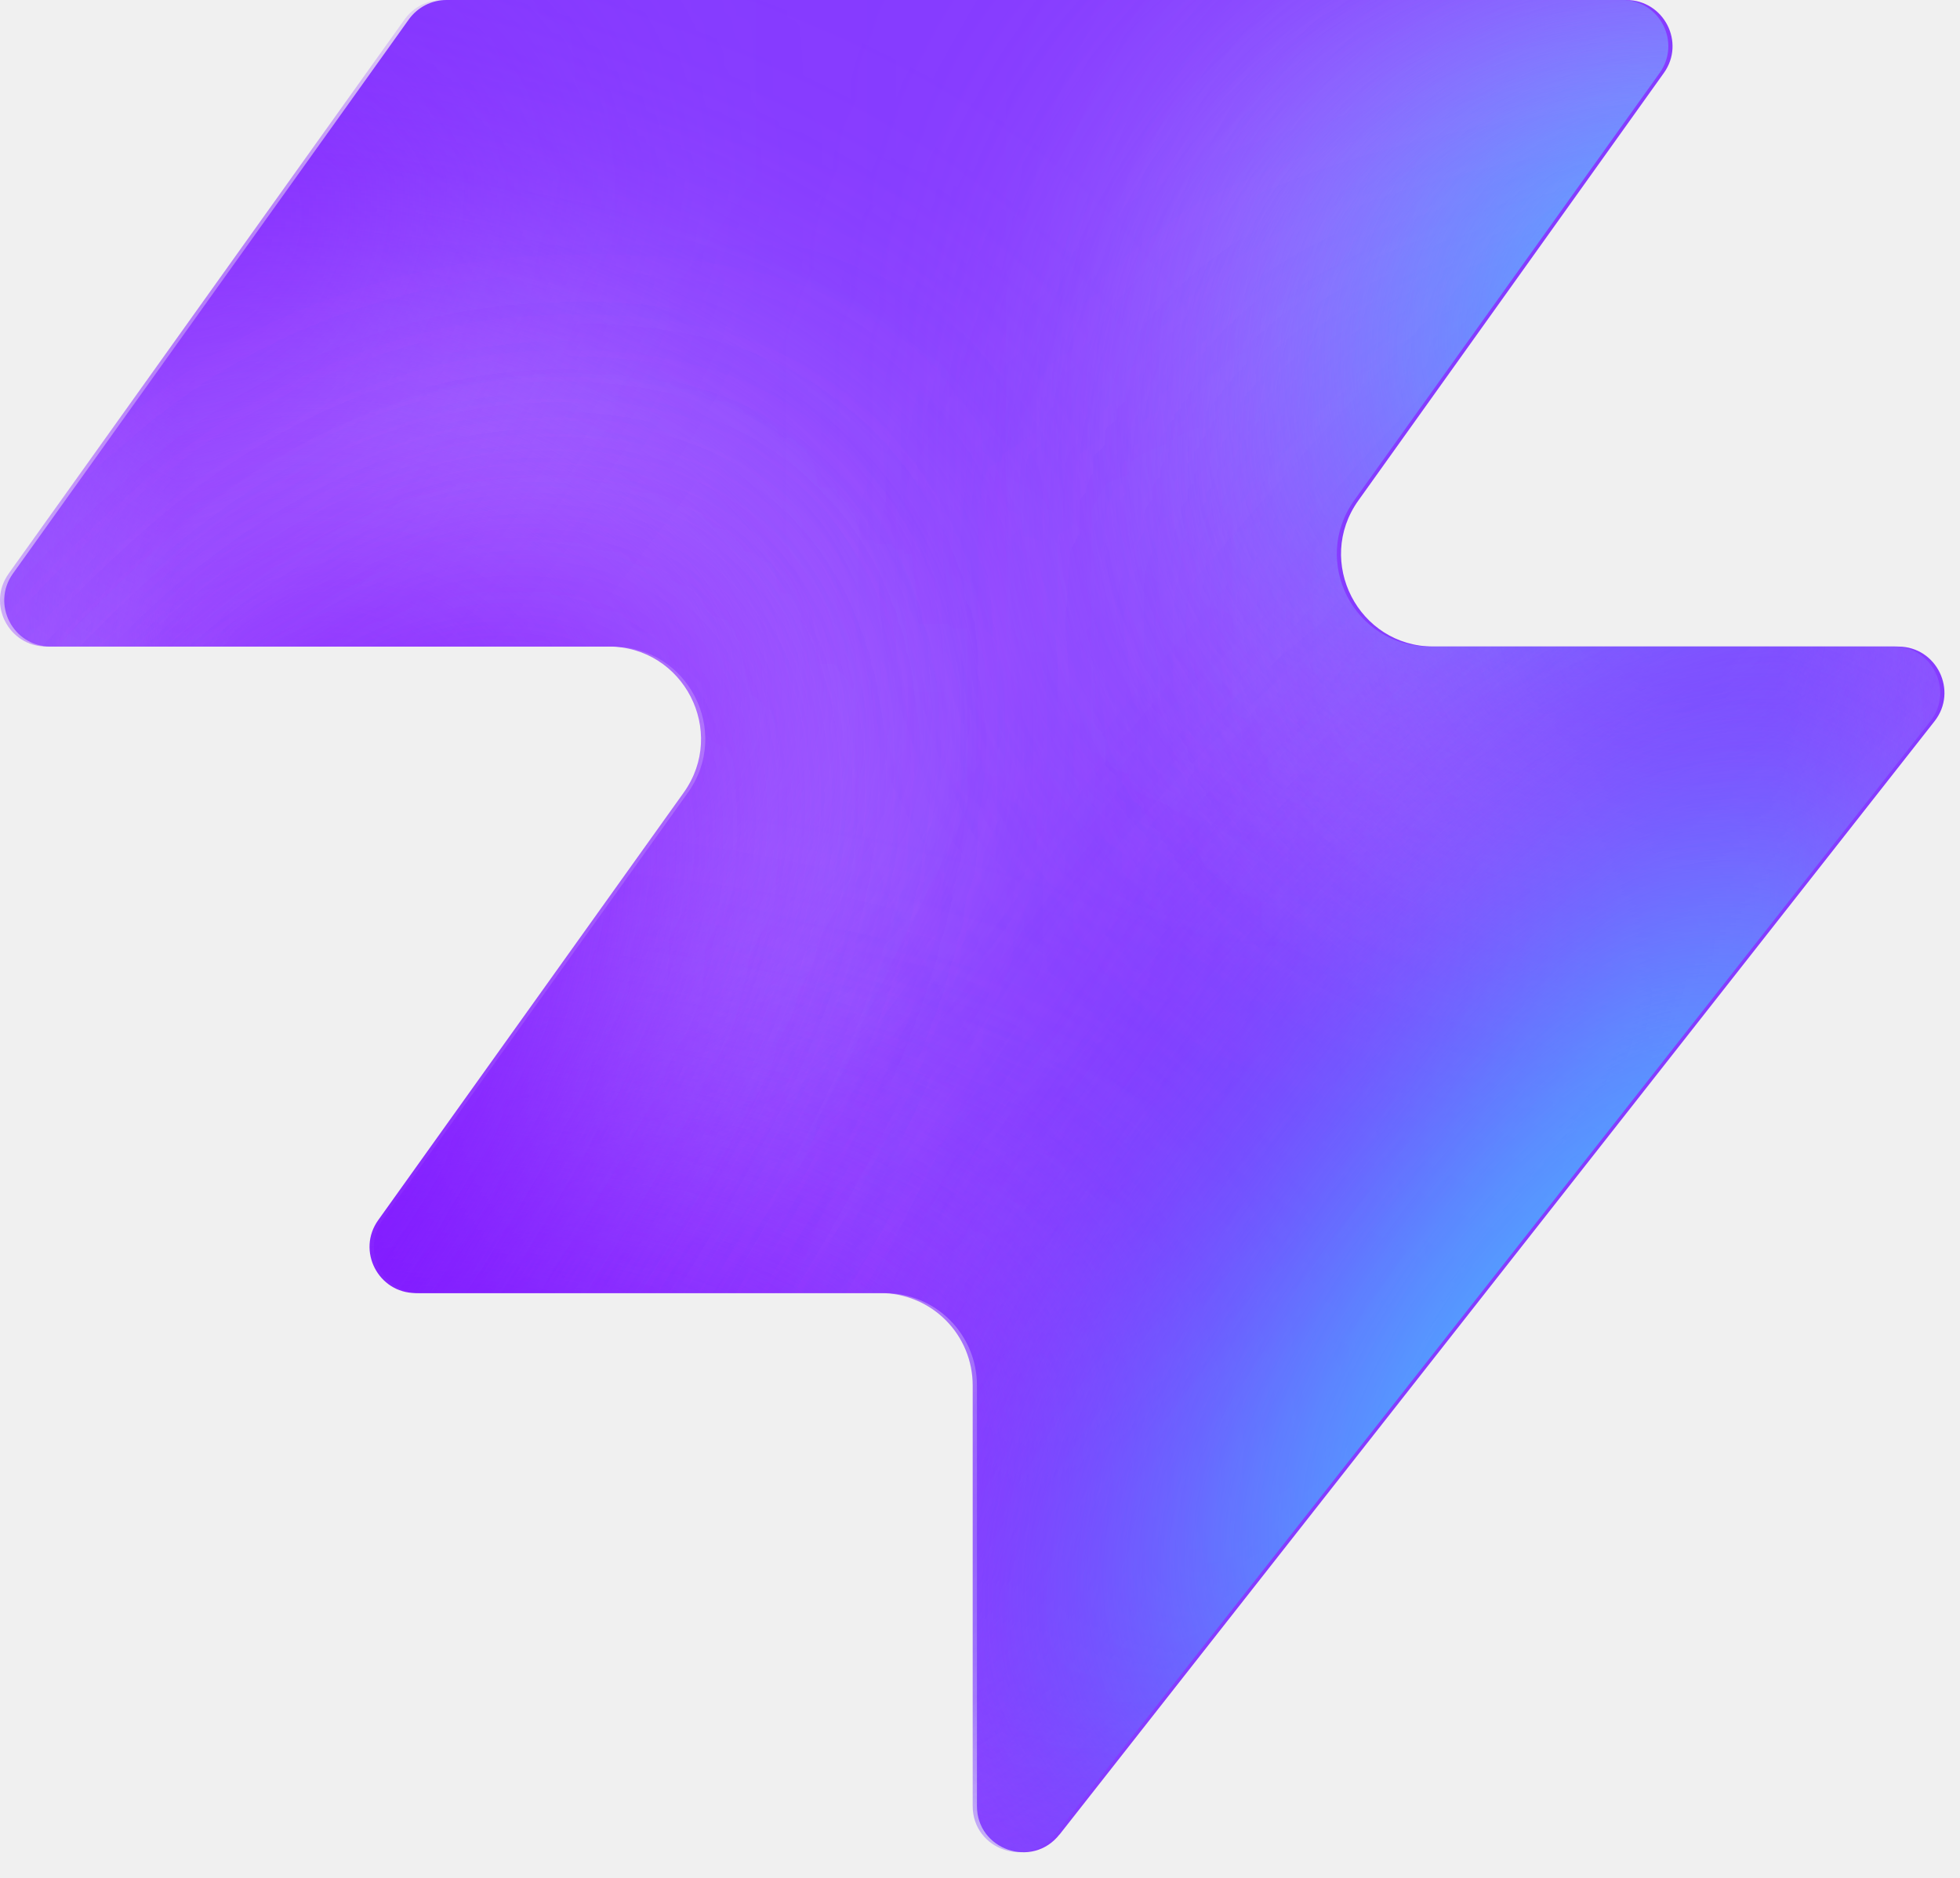
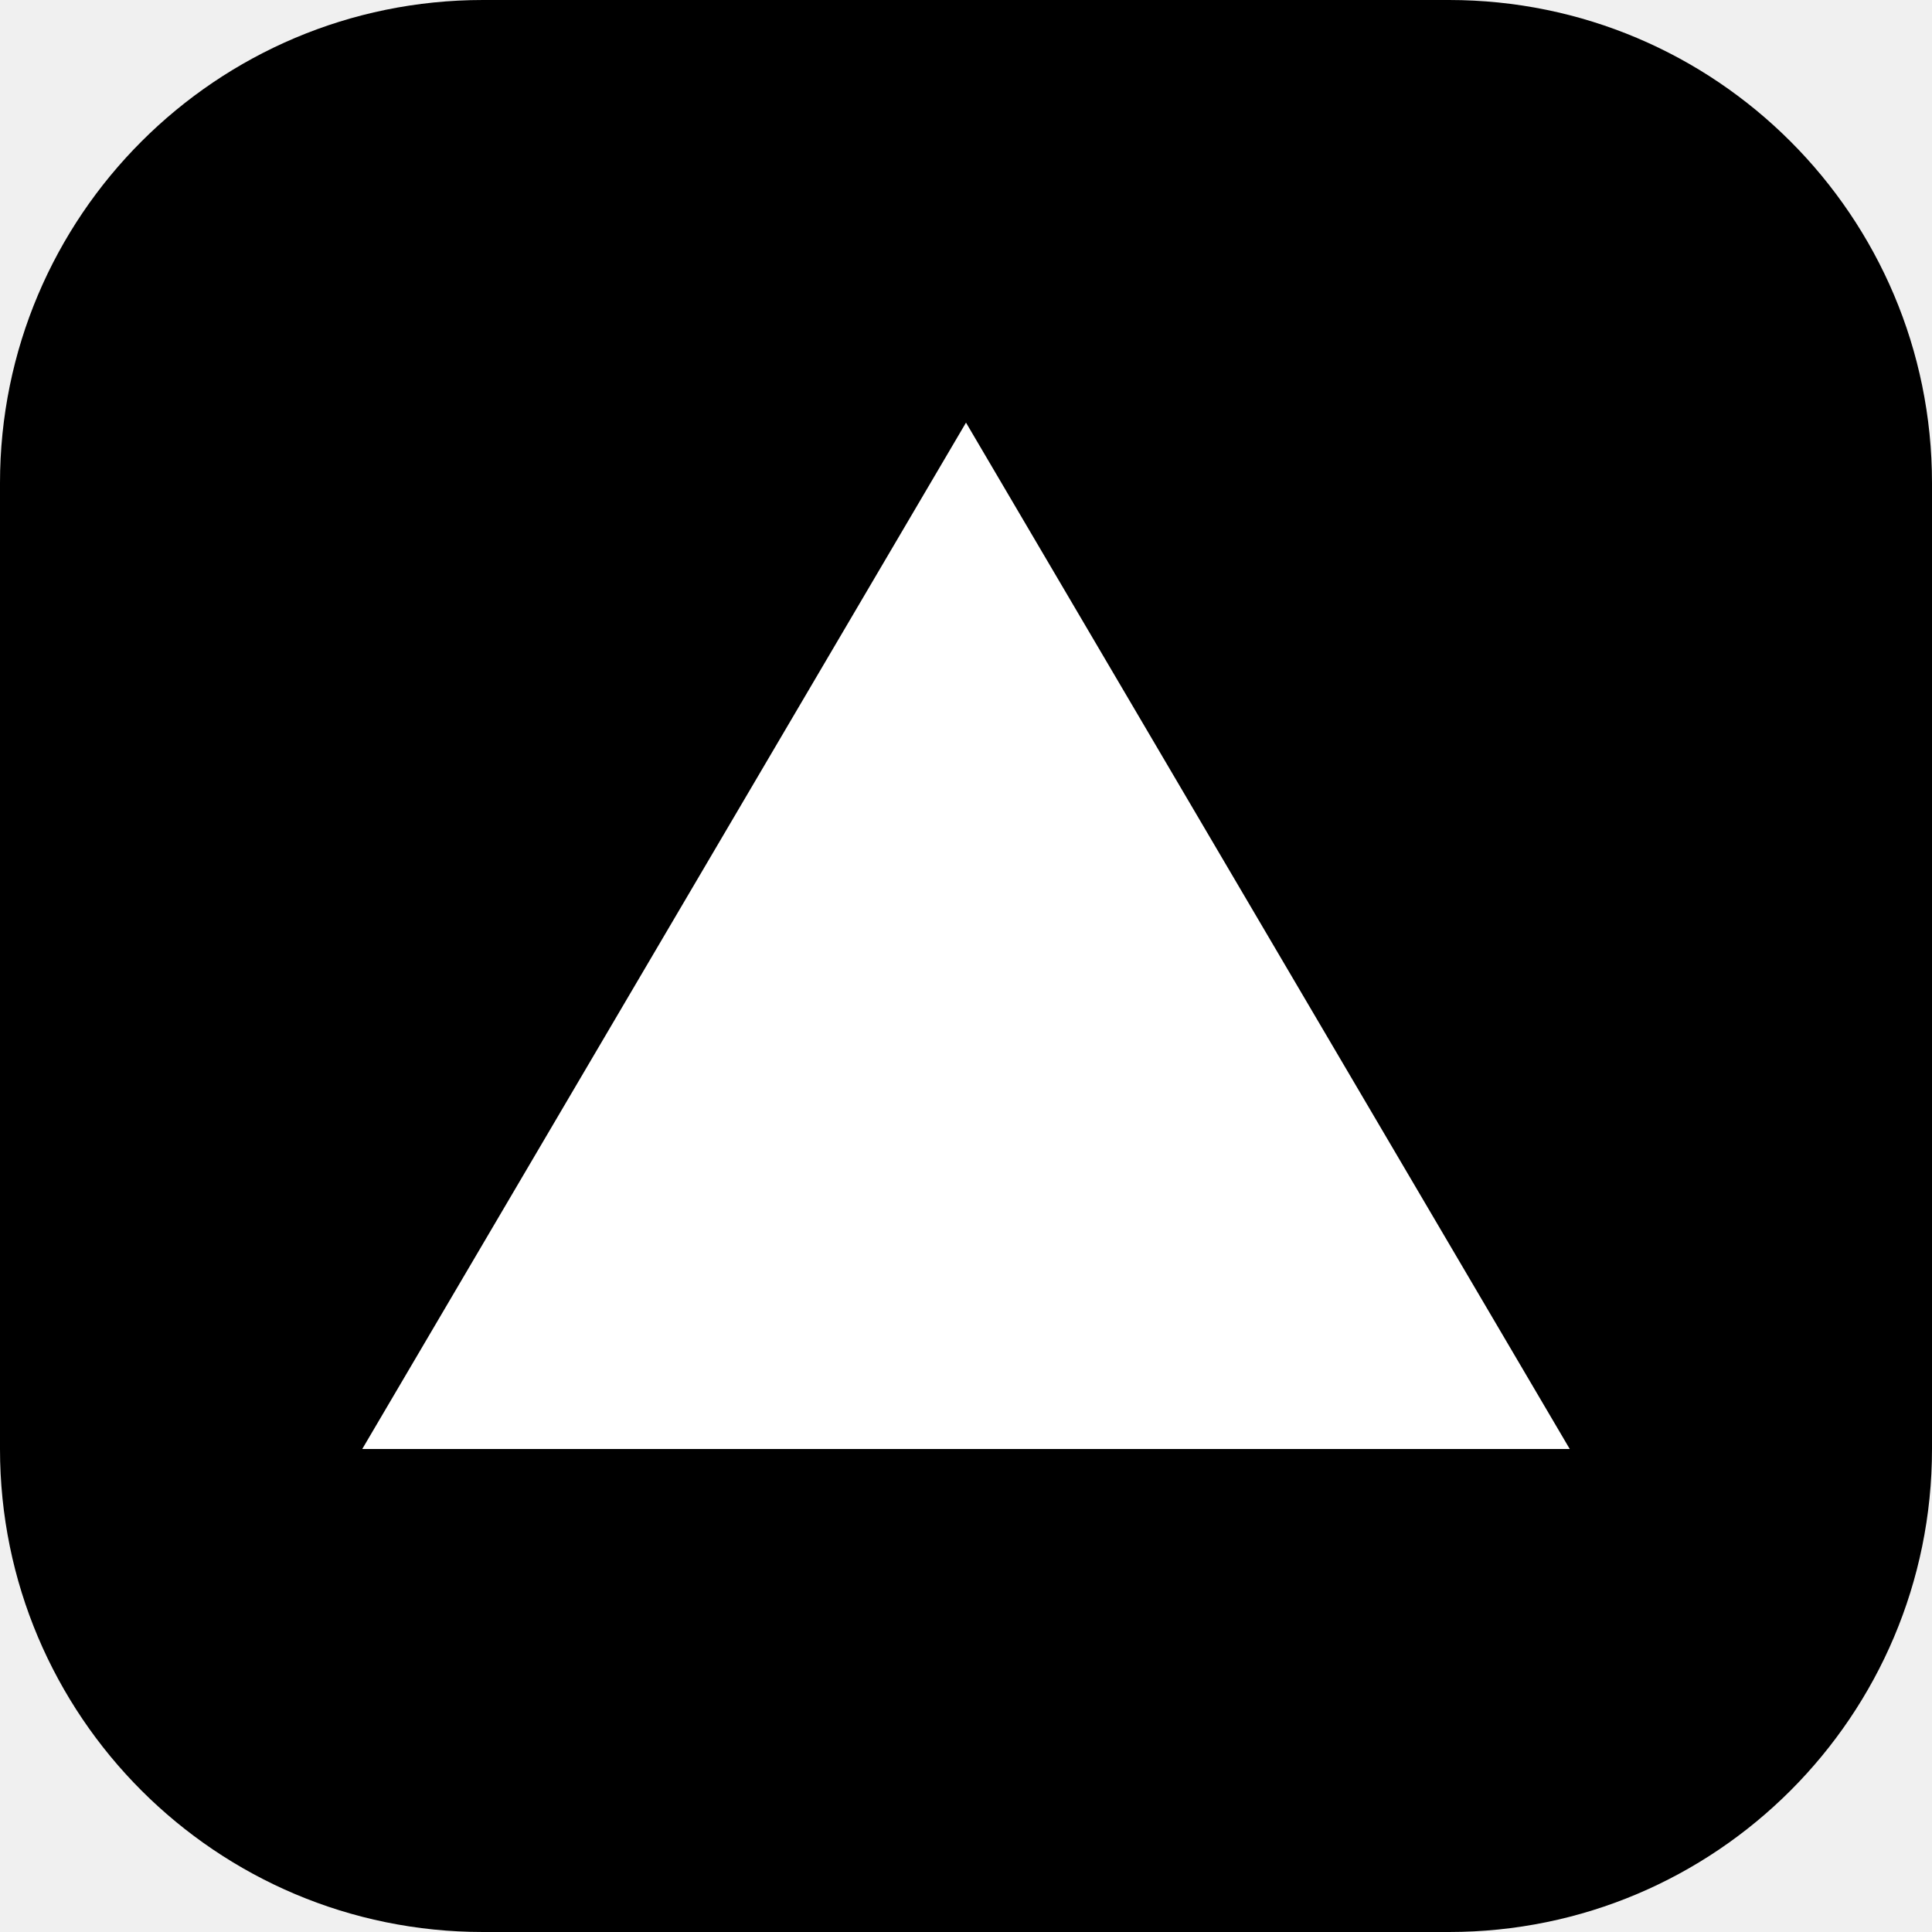
- <svg xmlns="http://www.w3.org/2000/svg" width="48" height="46" fill="none" viewBox="0 0 48 46">
-   <path fill="#863bff" d="M25.946 44.938c-.664.845-2.021.375-2.021-.698V33.937a2.26 2.26 0 0 0-2.262-2.262H10.287c-.92 0-1.456-1.04-.92-1.788l7.48-10.471c1.07-1.497 0-3.578-1.842-3.578H1.237c-.92 0-1.456-1.04-.92-1.788L10.013.474c.214-.297.556-.474.92-.474h28.894c.92 0 1.456 1.04.92 1.788l-7.48 10.471c-1.07 1.498 0 3.579 1.842 3.579h11.377c.943 0 1.473 1.088.89 1.83L25.947 44.94z" style="fill:#863bff;fill:color(display-p3 .525 .23 1);fill-opacity:1" />
-   <mask id="a" width="48" height="46" x="0" y="0" maskUnits="userSpaceOnUse" style="mask-type:alpha">
-     <path fill="#000" d="M25.842 44.938c-.664.844-2.021.375-2.021-.698V33.937a2.26 2.26 0 0 0-2.262-2.262H10.183c-.92 0-1.456-1.04-.92-1.788l7.48-10.471c1.07-1.498 0-3.579-1.842-3.579H1.133c-.92 0-1.456-1.04-.92-1.787L9.91.473c.214-.297.556-.474.92-.474h28.894c.92 0 1.456 1.04.92 1.788l-7.48 10.471c-1.07 1.498 0 3.578 1.842 3.578h11.377c.943 0 1.473 1.088.89 1.832L25.843 44.94z" style="fill:#000;fill-opacity:1" />
-   </mask>
-   <g mask="url(#a)">
-     <g filter="url(#b)">
-       <ellipse cx="5.508" cy="14.704" fill="#ede6ff" rx="5.508" ry="14.704" style="fill:#ede6ff;fill:color(display-p3 .927 .903 1);fill-opacity:1" transform="matrix(.00324 1 1 -.00324 -4.47 31.516)" />
-     </g>
-     <g filter="url(#c)">
-       <ellipse cx="10.399" cy="29.851" fill="#ede6ff" rx="10.399" ry="29.851" style="fill:#ede6ff;fill:color(display-p3 .927 .903 1);fill-opacity:1" transform="matrix(.00324 1 1 -.00324 -39.328 7.883)" />
-     </g>
-     <g filter="url(#d)">
-       <ellipse cx="5.508" cy="30.487" fill="#7e14ff" rx="5.508" ry="30.487" style="fill:#7e14ff;fill:color(display-p3 .492 .077 1);fill-opacity:1" transform="rotate(89.814 -25.913 -14.639)scale(1 -1)" />
-     </g>
-     <g filter="url(#e)">
-       <ellipse cx="5.508" cy="30.599" fill="#7e14ff" rx="5.508" ry="30.599" style="fill:#7e14ff;fill:color(display-p3 .492 .077 1);fill-opacity:1" transform="rotate(89.814 -32.644 -3.334)scale(1 -1)" />
-     </g>
-     <g filter="url(#f)">
-       <ellipse cx="5.508" cy="30.599" fill="#7e14ff" rx="5.508" ry="30.599" style="fill:#7e14ff;fill:color(display-p3 .492 .077 1);fill-opacity:1" transform="matrix(.00324 1 1 -.00324 -34.34 30.47)" />
-     </g>
-     <g filter="url(#g)">
-       <ellipse cx="14.072" cy="22.078" fill="#ede6ff" rx="14.072" ry="22.078" style="fill:#ede6ff;fill:color(display-p3 .927 .903 1);fill-opacity:1" transform="rotate(93.35 24.506 48.493)scale(-1 1)" />
-     </g>
-     <g filter="url(#h)">
-       <ellipse cx="3.47" cy="21.501" fill="#7e14ff" rx="3.47" ry="21.501" style="fill:#7e14ff;fill:color(display-p3 .492 .077 1);fill-opacity:1" transform="rotate(89.009 28.708 47.59)scale(-1 1)" />
-     </g>
-     <g filter="url(#i)">
-       <ellipse cx="3.47" cy="21.501" fill="#7e14ff" rx="3.47" ry="21.501" style="fill:#7e14ff;fill:color(display-p3 .492 .077 1);fill-opacity:1" transform="rotate(89.009 28.708 47.59)scale(-1 1)" />
-     </g>
-     <g filter="url(#j)">
-       <ellipse cx=".387" cy="8.972" fill="#7e14ff" rx="4.407" ry="29.108" style="fill:#7e14ff;fill:color(display-p3 .492 .077 1);fill-opacity:1" transform="rotate(39.51 .387 8.972)" />
-     </g>
-     <g filter="url(#k)">
-       <ellipse cx="47.523" cy="-6.092" fill="#7e14ff" rx="4.407" ry="29.108" style="fill:#7e14ff;fill:color(display-p3 .492 .077 1);fill-opacity:1" transform="rotate(37.892 47.523 -6.092)" />
-     </g>
-     <g filter="url(#l)">
-       <ellipse cx="41.412" cy="6.333" fill="#47bfff" rx="5.971" ry="9.665" style="fill:#47bfff;fill:color(display-p3 .28 .748 1);fill-opacity:1" transform="rotate(37.892 41.412 6.333)" />
-     </g>
-     <g filter="url(#m)">
-       <ellipse cx="-1.879" cy="38.332" fill="#7e14ff" rx="4.407" ry="29.108" style="fill:#7e14ff;fill:color(display-p3 .492 .077 1);fill-opacity:1" transform="rotate(37.892 -1.88 38.332)" />
-     </g>
-     <g filter="url(#n)">
-       <ellipse cx="-1.879" cy="38.332" fill="#7e14ff" rx="4.407" ry="29.108" style="fill:#7e14ff;fill:color(display-p3 .492 .077 1);fill-opacity:1" transform="rotate(37.892 -1.88 38.332)" />
-     </g>
-     <g filter="url(#o)">
-       <ellipse cx="35.651" cy="29.907" fill="#7e14ff" rx="4.407" ry="29.108" style="fill:#7e14ff;fill:color(display-p3 .492 .077 1);fill-opacity:1" transform="rotate(37.892 35.651 29.907)" />
-     </g>
-     <g filter="url(#p)">
-       <ellipse cx="38.418" cy="32.4" fill="#47bfff" rx="5.971" ry="15.297" style="fill:#47bfff;fill:color(display-p3 .28 .748 1);fill-opacity:1" transform="rotate(37.892 38.418 32.4)" />
-     </g>
-   </g>
-   <defs>
-     <filter id="b" width="60.045" height="41.654" x="-19.77" y="16.149" color-interpolation-filters="sRGB" filterUnits="userSpaceOnUse">
-       <feFlood flood-opacity="0" result="BackgroundImageFix" />
-       <feBlend in="SourceGraphic" in2="BackgroundImageFix" result="shape" />
-       <feGaussianBlur result="effect1_foregroundBlur_2002_17158" stdDeviation="7.659" />
-     </filter>
-     <filter id="c" width="90.34" height="51.437" x="-54.613" y="-7.533" color-interpolation-filters="sRGB" filterUnits="userSpaceOnUse">
-       <feFlood flood-opacity="0" result="BackgroundImageFix" />
-       <feBlend in="SourceGraphic" in2="BackgroundImageFix" result="shape" />
-       <feGaussianBlur result="effect1_foregroundBlur_2002_17158" stdDeviation="7.659" />
-     </filter>
-     <filter id="d" width="79.355" height="29.4" x="-49.64" y="2.03" color-interpolation-filters="sRGB" filterUnits="userSpaceOnUse">
-       <feFlood flood-opacity="0" result="BackgroundImageFix" />
-       <feBlend in="SourceGraphic" in2="BackgroundImageFix" result="shape" />
-       <feGaussianBlur result="effect1_foregroundBlur_2002_17158" stdDeviation="4.596" />
-     </filter>
-     <filter id="e" width="79.579" height="29.4" x="-45.045" y="20.029" color-interpolation-filters="sRGB" filterUnits="userSpaceOnUse">
-       <feFlood flood-opacity="0" result="BackgroundImageFix" />
-       <feBlend in="SourceGraphic" in2="BackgroundImageFix" result="shape" />
-       <feGaussianBlur result="effect1_foregroundBlur_2002_17158" stdDeviation="4.596" />
-     </filter>
-     <filter id="f" width="79.579" height="29.4" x="-43.513" y="21.178" color-interpolation-filters="sRGB" filterUnits="userSpaceOnUse">
-       <feFlood flood-opacity="0" result="BackgroundImageFix" />
-       <feBlend in="SourceGraphic" in2="BackgroundImageFix" result="shape" />
-       <feGaussianBlur result="effect1_foregroundBlur_2002_17158" stdDeviation="4.596" />
-     </filter>
-     <filter id="g" width="74.749" height="58.852" x="15.756" y="-17.901" color-interpolation-filters="sRGB" filterUnits="userSpaceOnUse">
-       <feFlood flood-opacity="0" result="BackgroundImageFix" />
-       <feBlend in="SourceGraphic" in2="BackgroundImageFix" result="shape" />
-       <feGaussianBlur result="effect1_foregroundBlur_2002_17158" stdDeviation="7.659" />
-     </filter>
-     <filter id="h" width="61.377" height="25.362" x="23.548" y="2.284" color-interpolation-filters="sRGB" filterUnits="userSpaceOnUse">
-       <feFlood flood-opacity="0" result="BackgroundImageFix" />
-       <feBlend in="SourceGraphic" in2="BackgroundImageFix" result="shape" />
-       <feGaussianBlur result="effect1_foregroundBlur_2002_17158" stdDeviation="4.596" />
-     </filter>
-     <filter id="i" width="61.377" height="25.362" x="23.548" y="2.284" color-interpolation-filters="sRGB" filterUnits="userSpaceOnUse">
-       <feFlood flood-opacity="0" result="BackgroundImageFix" />
-       <feBlend in="SourceGraphic" in2="BackgroundImageFix" result="shape" />
-       <feGaussianBlur result="effect1_foregroundBlur_2002_17158" stdDeviation="4.596" />
-     </filter>
-     <filter id="j" width="56.045" height="63.649" x="-27.636" y="-22.853" color-interpolation-filters="sRGB" filterUnits="userSpaceOnUse">
-       <feFlood flood-opacity="0" result="BackgroundImageFix" />
-       <feBlend in="SourceGraphic" in2="BackgroundImageFix" result="shape" />
-       <feGaussianBlur result="effect1_foregroundBlur_2002_17158" stdDeviation="4.596" />
-     </filter>
-     <filter id="k" width="54.814" height="64.646" x="20.116" y="-38.415" color-interpolation-filters="sRGB" filterUnits="userSpaceOnUse">
-       <feFlood flood-opacity="0" result="BackgroundImageFix" />
-       <feBlend in="SourceGraphic" in2="BackgroundImageFix" result="shape" />
-       <feGaussianBlur result="effect1_foregroundBlur_2002_17158" stdDeviation="4.596" />
-     </filter>
-     <filter id="l" width="33.541" height="35.313" x="24.641" y="-11.323" color-interpolation-filters="sRGB" filterUnits="userSpaceOnUse">
-       <feFlood flood-opacity="0" result="BackgroundImageFix" />
-       <feBlend in="SourceGraphic" in2="BackgroundImageFix" result="shape" />
-       <feGaussianBlur result="effect1_foregroundBlur_2002_17158" stdDeviation="4.596" />
-     </filter>
-     <filter id="m" width="54.814" height="64.646" x="-29.286" y="6.009" color-interpolation-filters="sRGB" filterUnits="userSpaceOnUse">
-       <feFlood flood-opacity="0" result="BackgroundImageFix" />
-       <feBlend in="SourceGraphic" in2="BackgroundImageFix" result="shape" />
-       <feGaussianBlur result="effect1_foregroundBlur_2002_17158" stdDeviation="4.596" />
-     </filter>
-     <filter id="n" width="54.814" height="64.646" x="-29.286" y="6.009" color-interpolation-filters="sRGB" filterUnits="userSpaceOnUse">
-       <feFlood flood-opacity="0" result="BackgroundImageFix" />
-       <feBlend in="SourceGraphic" in2="BackgroundImageFix" result="shape" />
-       <feGaussianBlur result="effect1_foregroundBlur_2002_17158" stdDeviation="4.596" />
-     </filter>
-     <filter id="o" width="54.814" height="64.646" x="8.244" y="-2.416" color-interpolation-filters="sRGB" filterUnits="userSpaceOnUse">
-       <feFlood flood-opacity="0" result="BackgroundImageFix" />
-       <feBlend in="SourceGraphic" in2="BackgroundImageFix" result="shape" />
-       <feGaussianBlur result="effect1_foregroundBlur_2002_17158" stdDeviation="4.596" />
-     </filter>
-     <filter id="p" width="39.409" height="43.623" x="18.713" y="10.588" color-interpolation-filters="sRGB" filterUnits="userSpaceOnUse">
-       <feFlood flood-opacity="0" result="BackgroundImageFix" />
-       <feBlend in="SourceGraphic" in2="BackgroundImageFix" result="shape" />
-       <feGaussianBlur result="effect1_foregroundBlur_2002_17158" stdDeviation="4.596" />
-     </filter>
-   </defs>
+ <svg xmlns="http://www.w3.org/2000/svg" viewBox="0 0 512 512" width="512" height="512">
+   <rect width="512" height="512" rx="128" fill="#000000" />
+   <path fill="#ffffff" fill-rule="evenodd" clip-rule="evenodd" d="M256 112L416 384H96L256 112Z" />
</svg>
